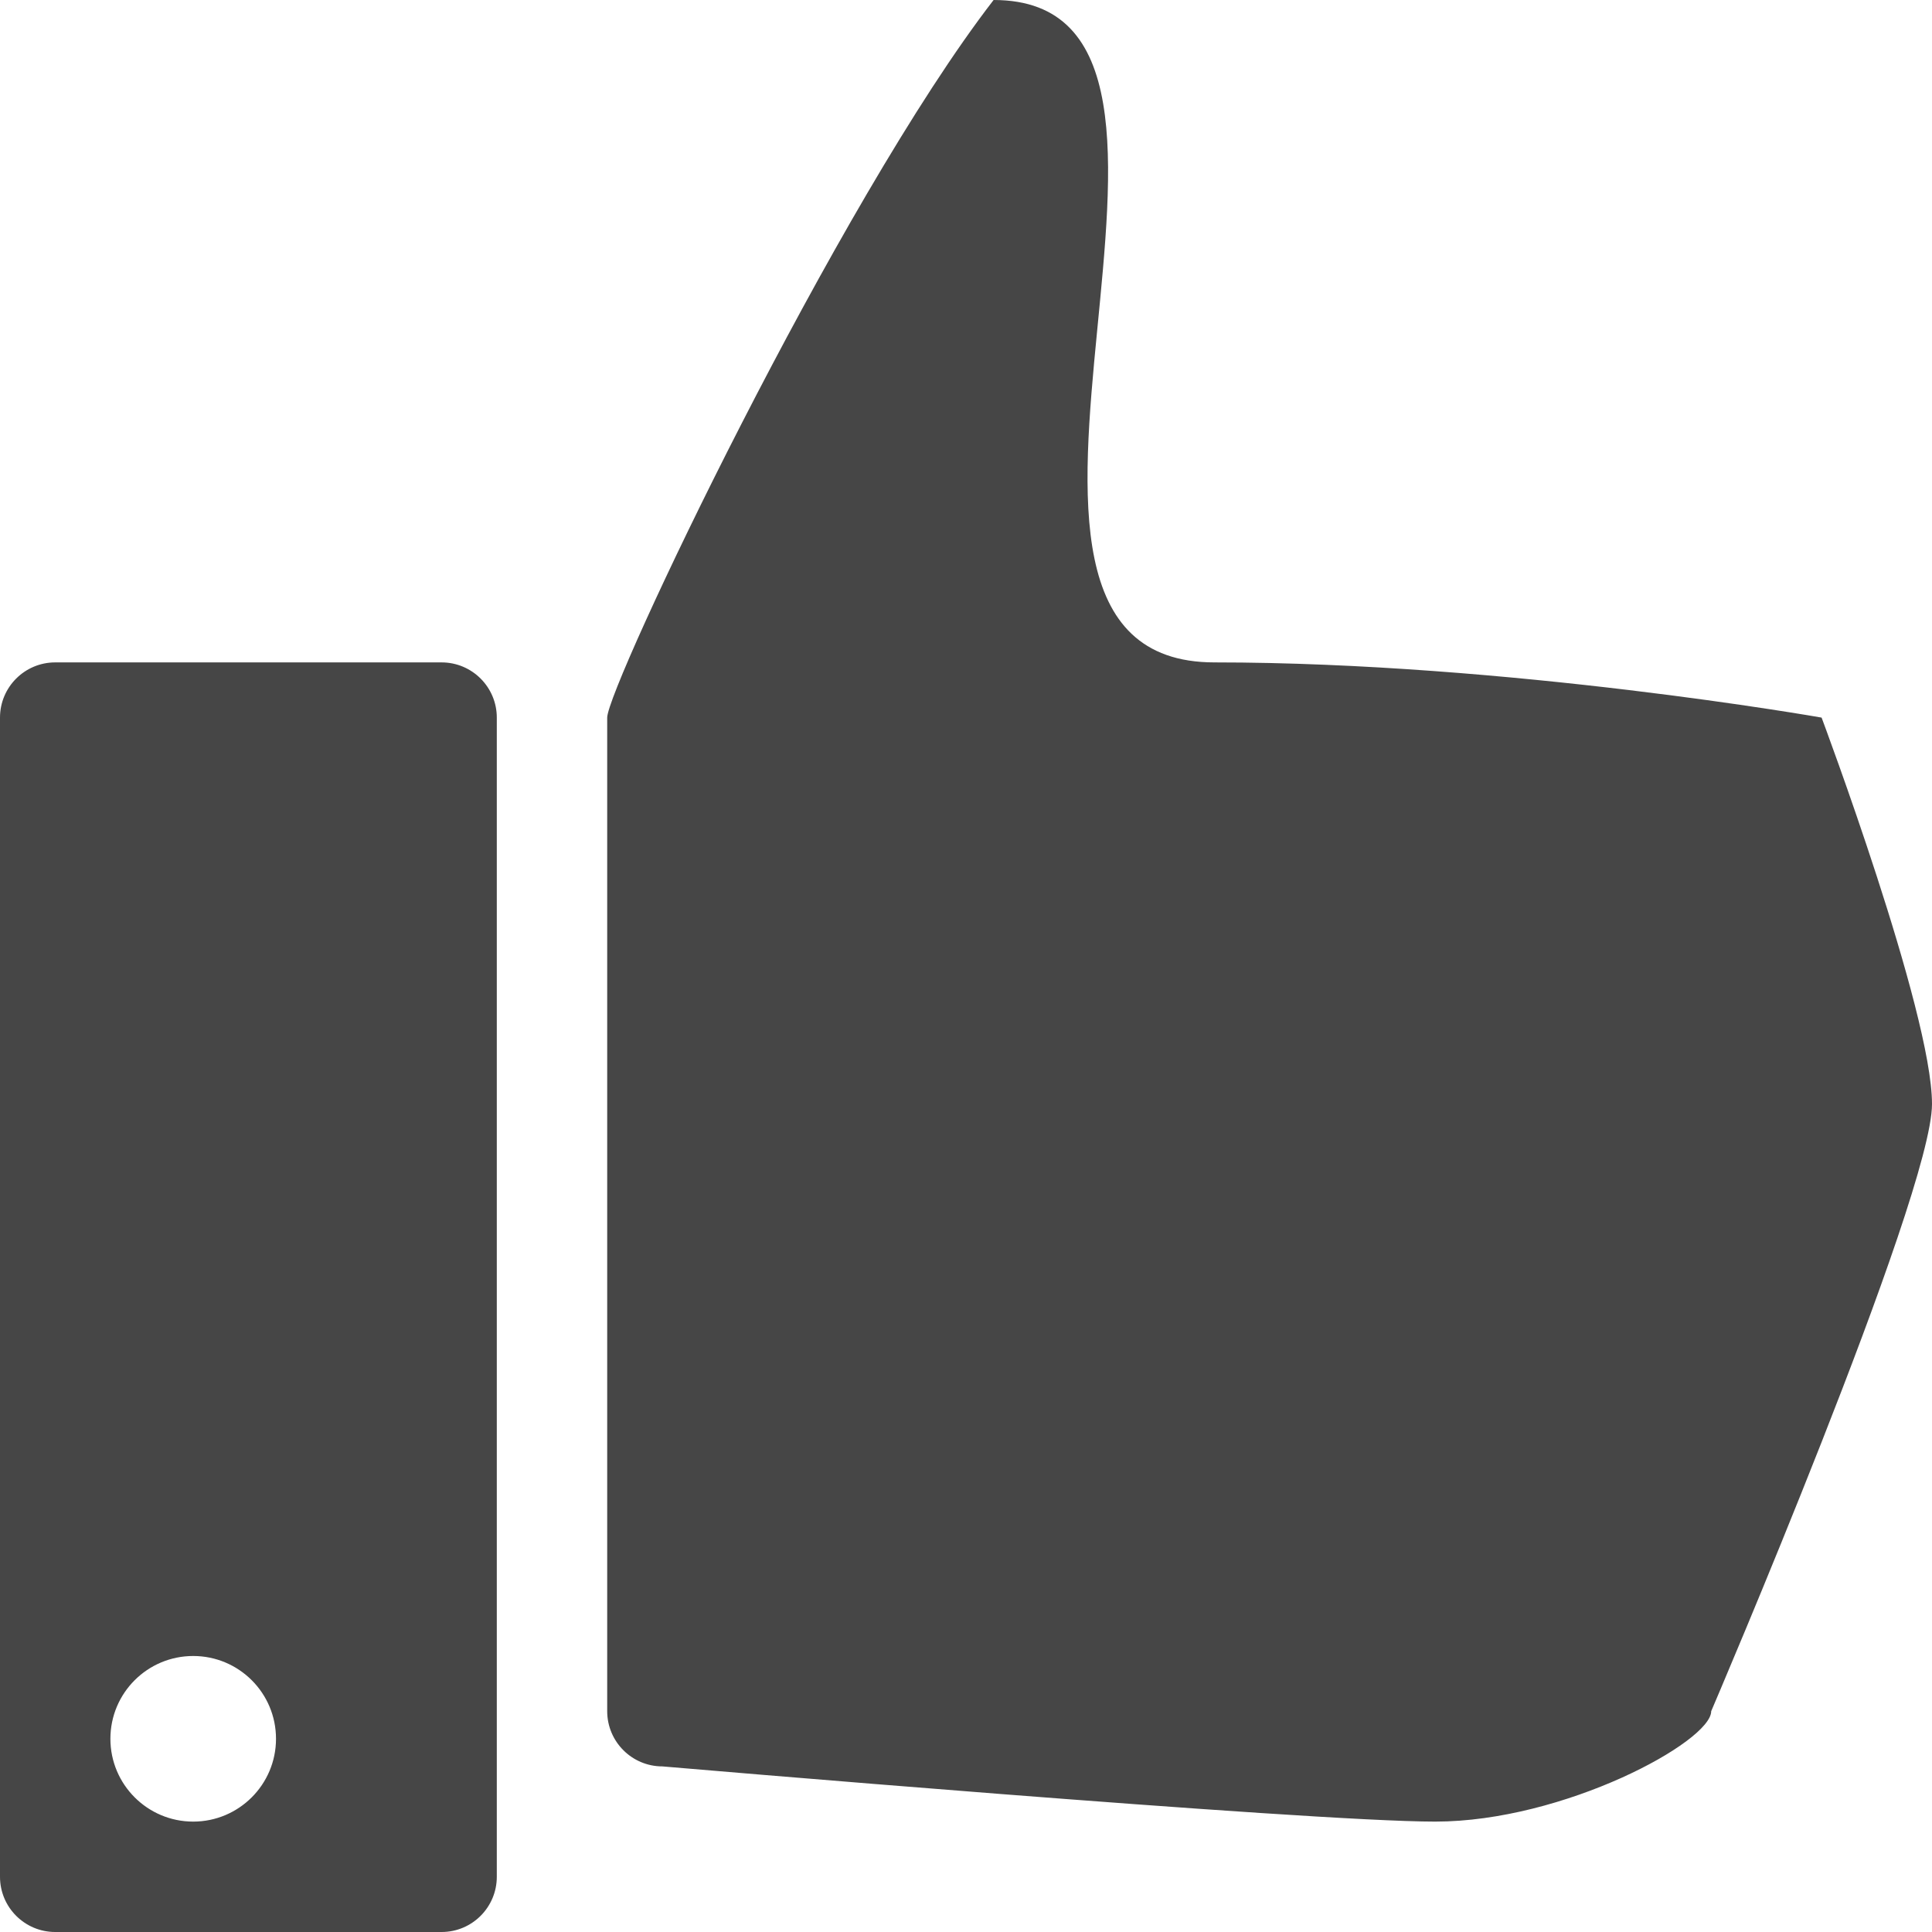
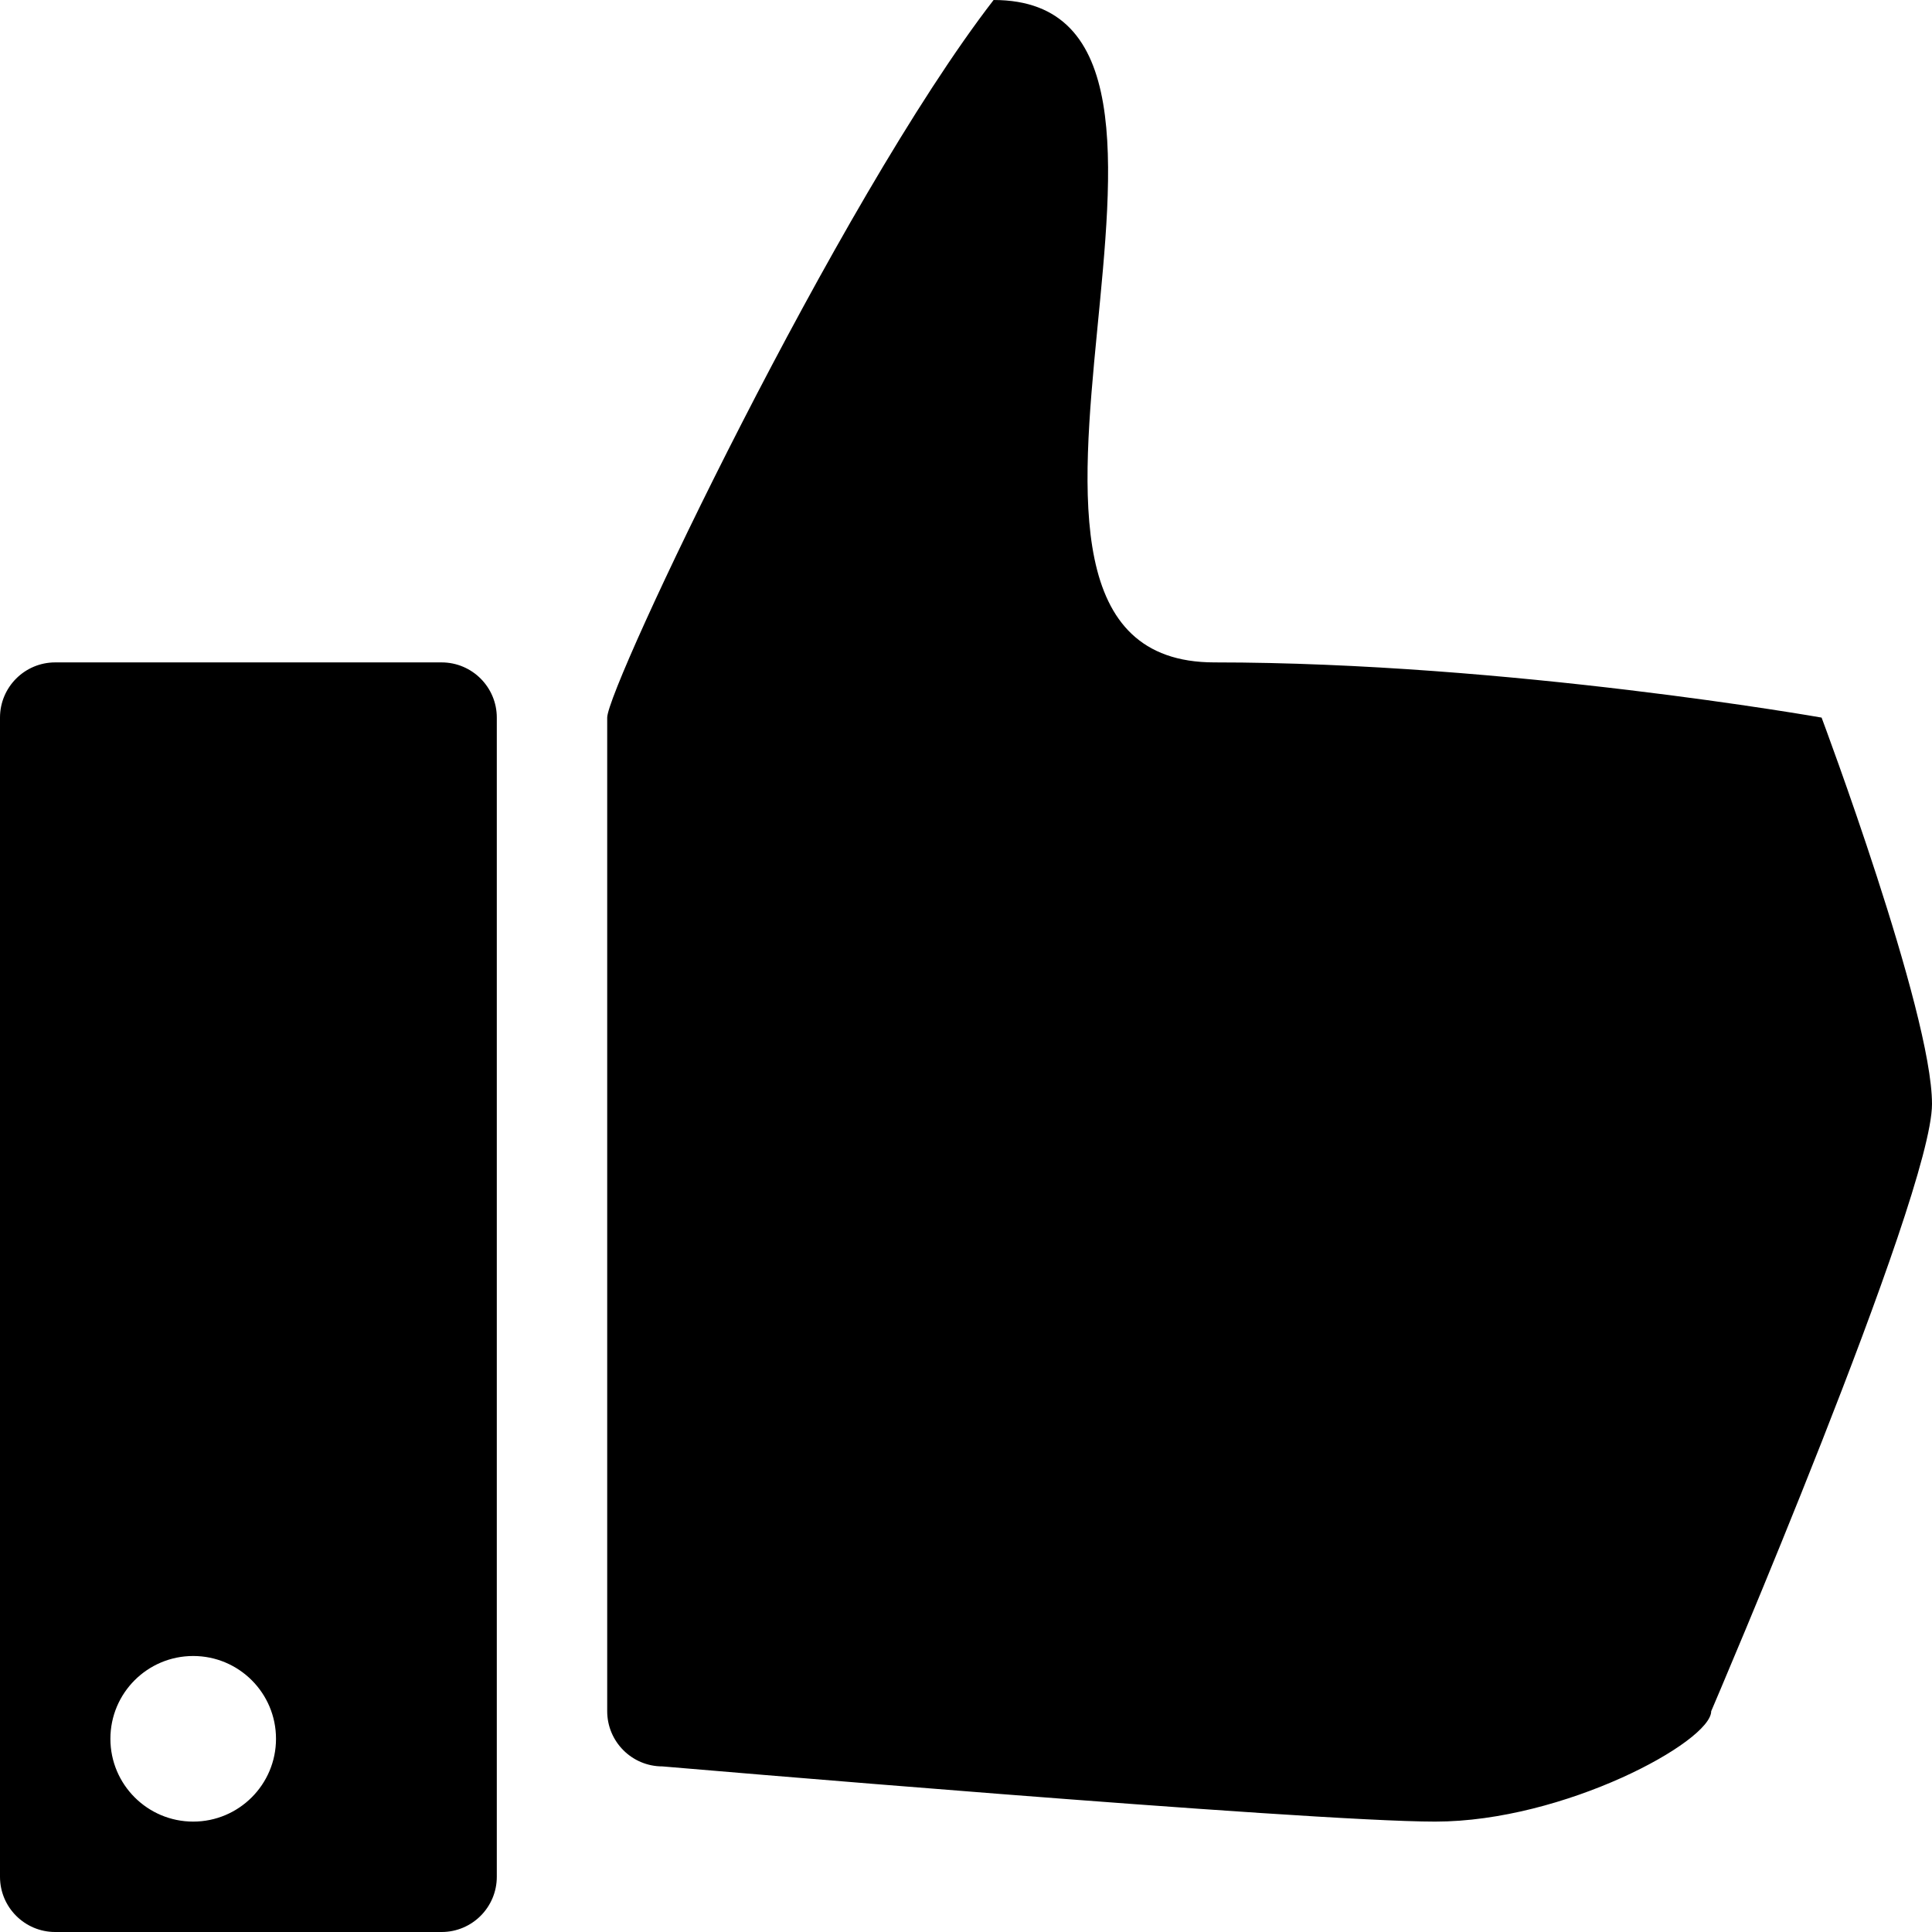
<svg xmlns="http://www.w3.org/2000/svg" preserveAspectRatio="xMidYMid" width="35" height="35" viewBox="0 0 35 35">
-   <defs>
-     <style>.cls-2 { fill: #464646; }</style>
-   </defs>
-   <path d="M31 31c0 .552-2.667 2-5 2s-14-1-14-1c-.552 0-1-.448-1-1V13c0-.552 4.167-9.333 7-13 5 0-1.333 12 4 12s11 1 11 1 2 5.333 2 7c0 1.667-4 11-4 11zM8 35H1c-.552 0-1-.448-1-1V13c0-.552.448-1 1-1h7c.552 0 1 .448 1 1v21c0 .552-.448 1-1 1zm-4.5-5c-.828 0-1.5.67-1.5 1.5 0 .828.672 1.5 1.5 1.5S5 32.328 5 31.5c0-.83-.672-1.5-1.5-1.5z" id="path-1" class="cls-2" fill-rule="evenodd" />
+   <path d="M31 31c0 .552-2.667 2-5 2s-14-1-14-1c-.552 0-1-.448-1-1V13c0-.552 4.167-9.333 7-13 5 0-1.333 12 4 12s11 1 11 1 2 5.333 2 7c0 1.667-4 11-4 11zM8 35H1c-.552 0-1-.448-1-1V13c0-.552.448-1 1-1h7c.552 0 1 .448 1 1v21c0 .552-.448 1-1 1zm-4.5-5c-.828 0-1.5.67-1.5 1.5 0 .828.672 1.5 1.5 1.5S5 32.328 5 31.5c0-.83-.672-1.5-1.5-1.5z" id="path-1" fill-rule="evenodd" />
</svg>
